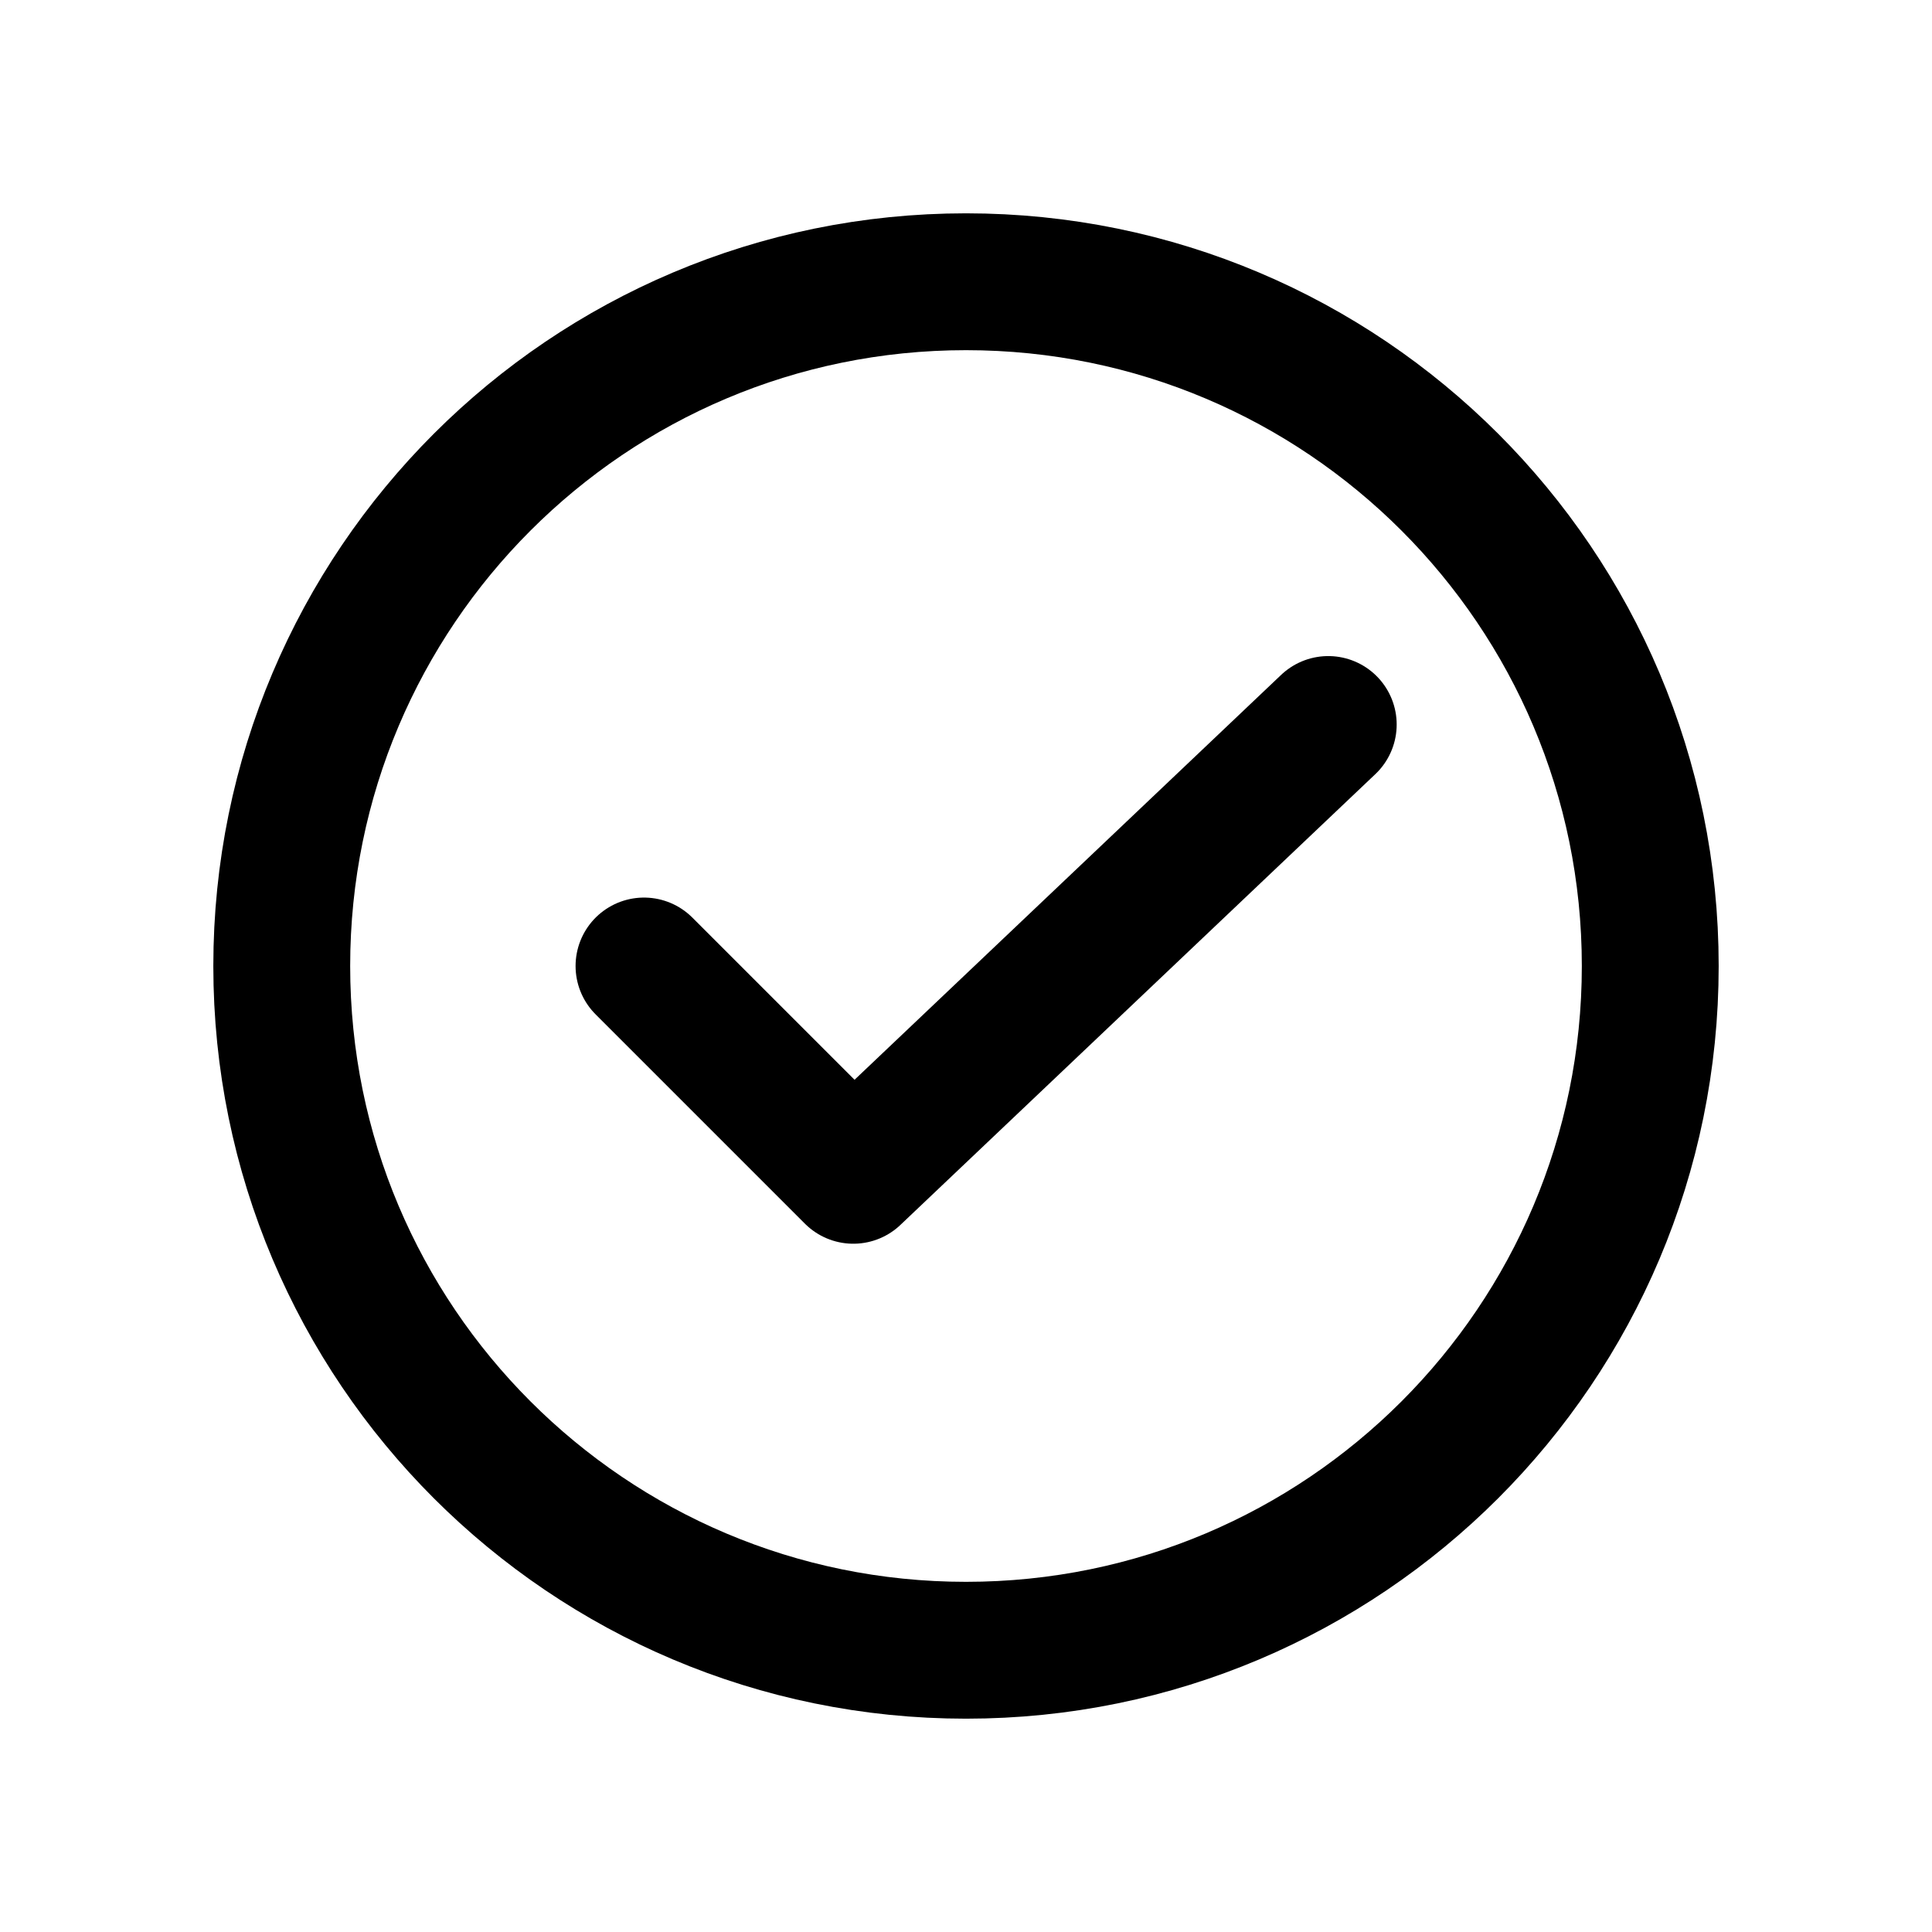
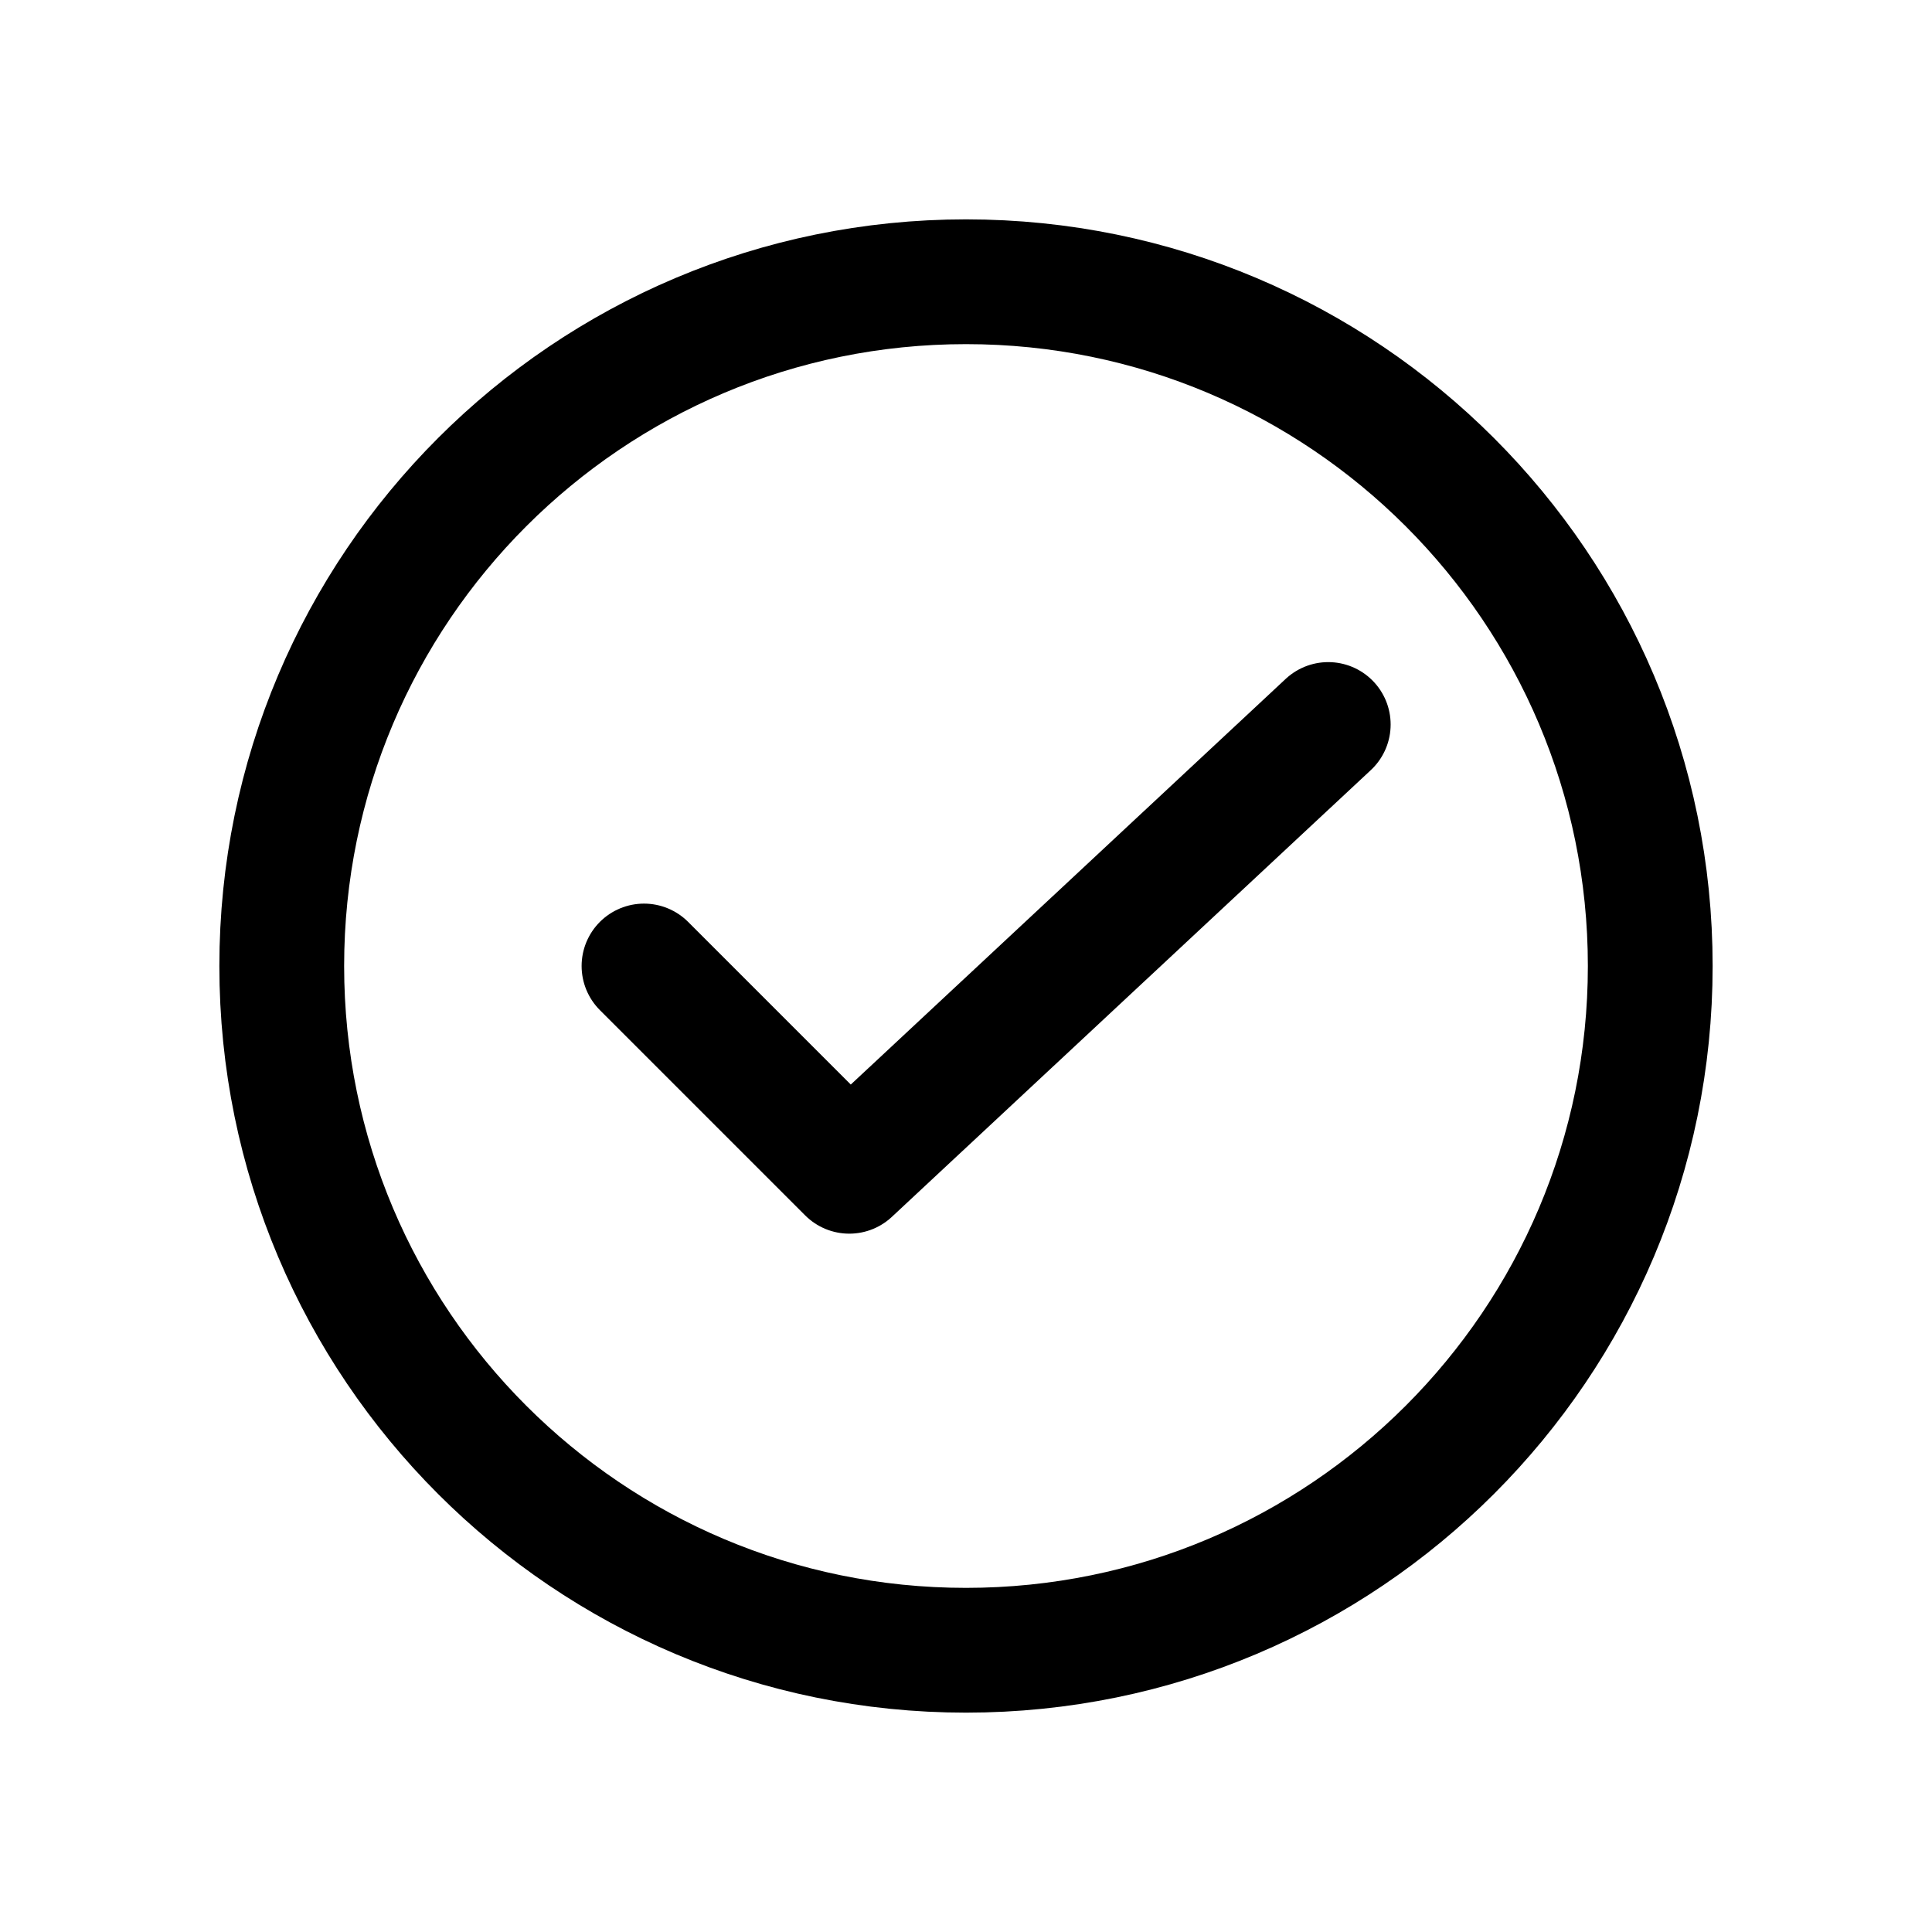
- <svg xmlns="http://www.w3.org/2000/svg" viewBox="0 0 24 24" fill="none" stroke="currentColor" stroke-width="1.7" stroke-linecap="round" stroke-linejoin="round">
+ <svg xmlns="http://www.w3.org/2000/svg" viewBox="0 0 24 24" fill="none" stroke="currentColor" stroke-width="1.55" stroke-linecap="round" stroke-linejoin="round">
  <circle cx="12" cy="12" r="8.5" />
-   <path d="m8 12 2.6 2.6L16.5 9" />
+   <path d="m8 12 2.55 2.55L16.5 9" />
</svg>
